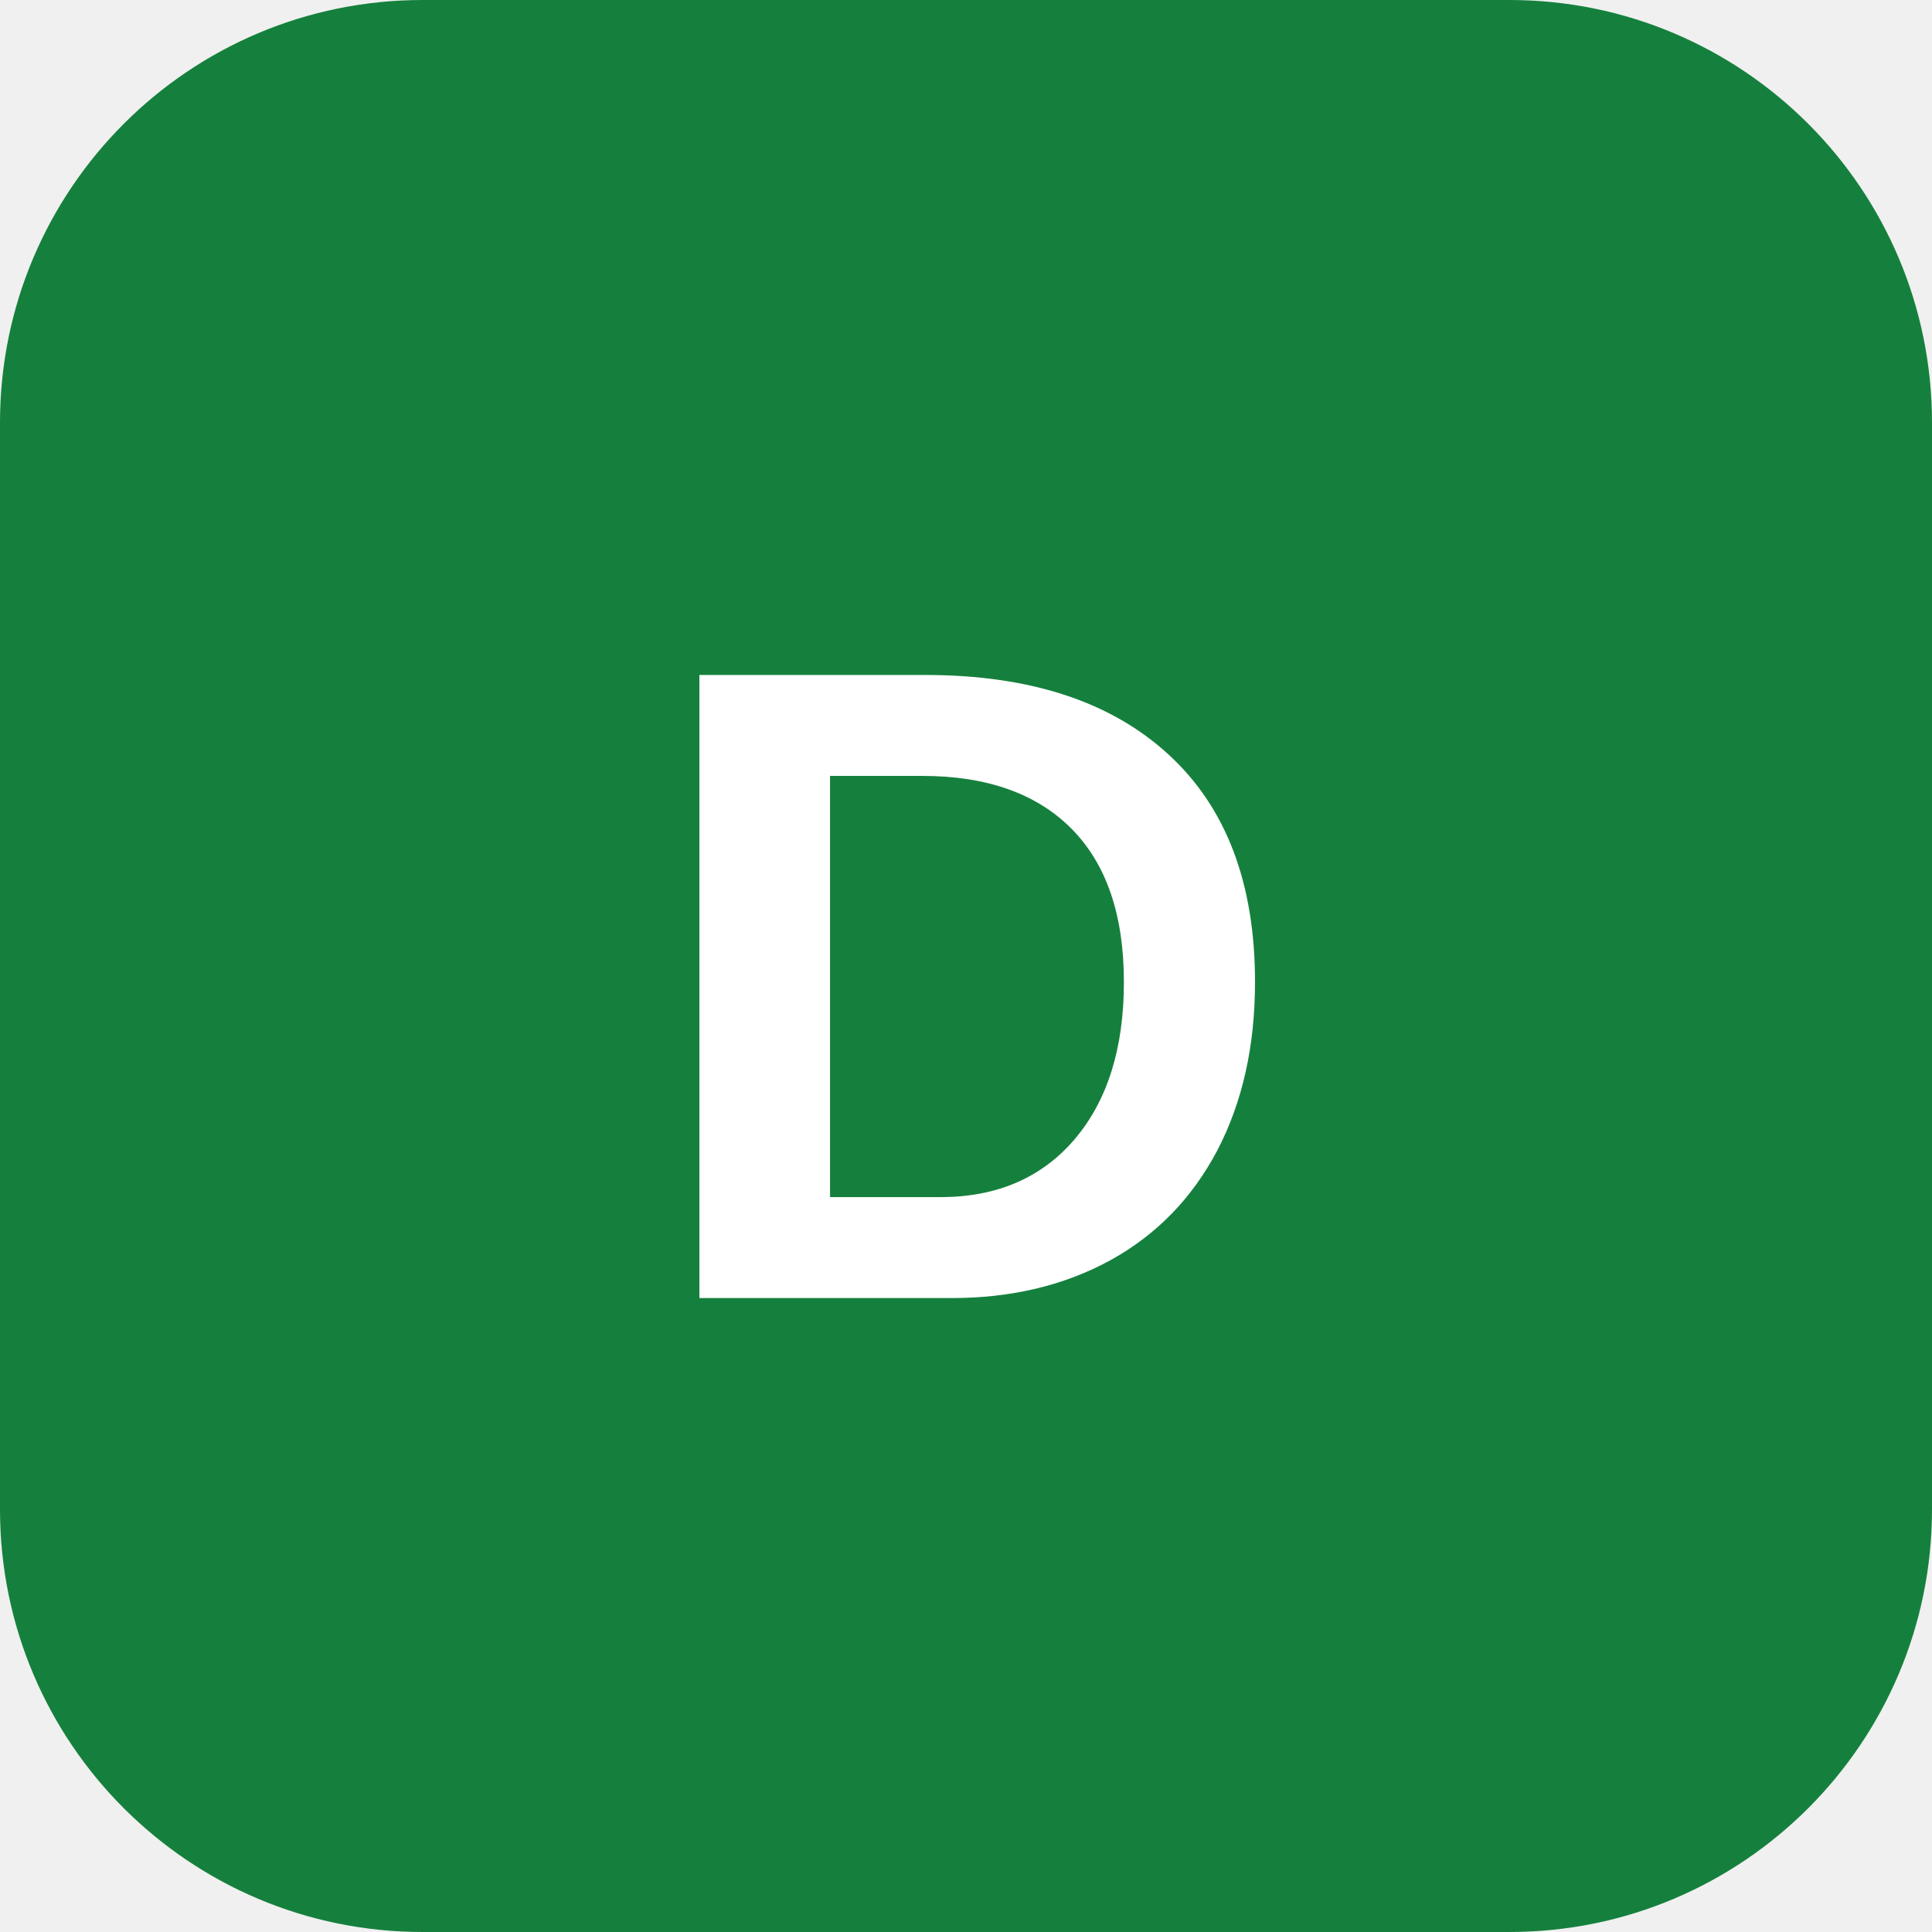
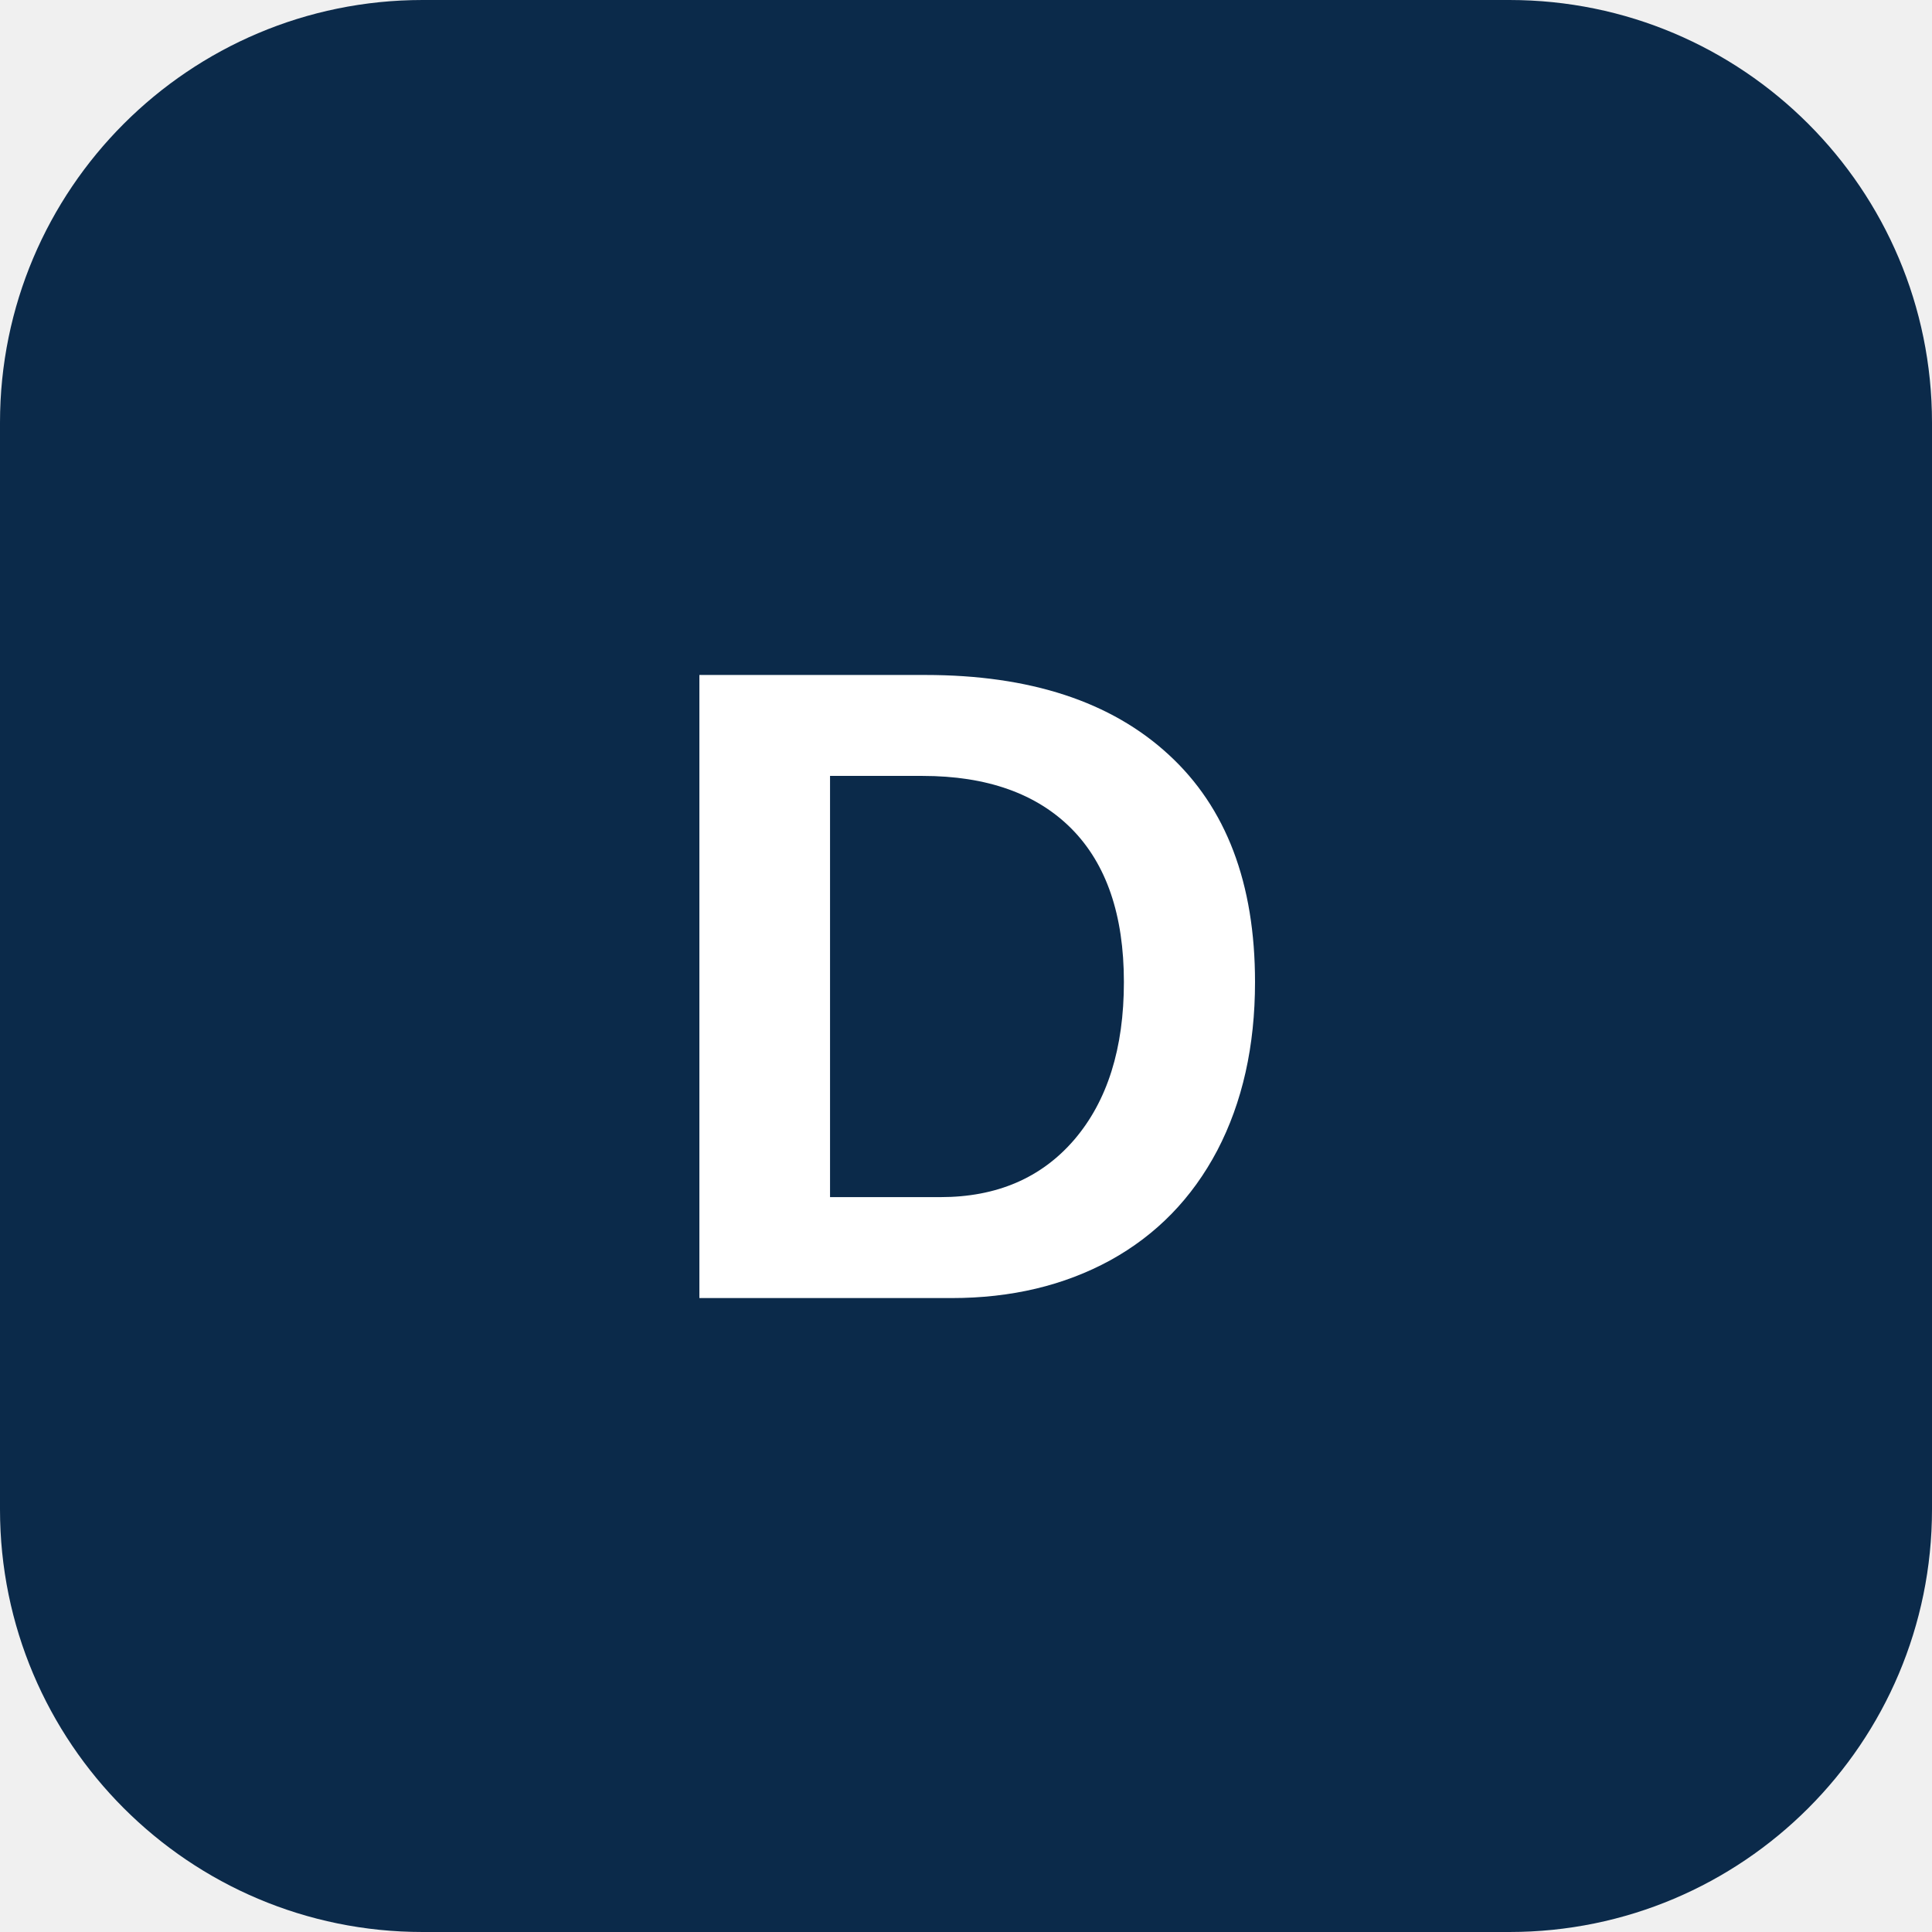
<svg xmlns="http://www.w3.org/2000/svg" viewBox="0 0 64 64">
-   <rect width="64" height="64" rx="14" fill="#15803d" />
+   <rect width="64" height="64" rx="14" fill="#0b2a4a" />
  <text x="32" y="43" font-family="Arial,Helvetica,sans-serif" font-size="30" font-weight="900" fill="#fff" text-anchor="middle">D</text>
</svg>
